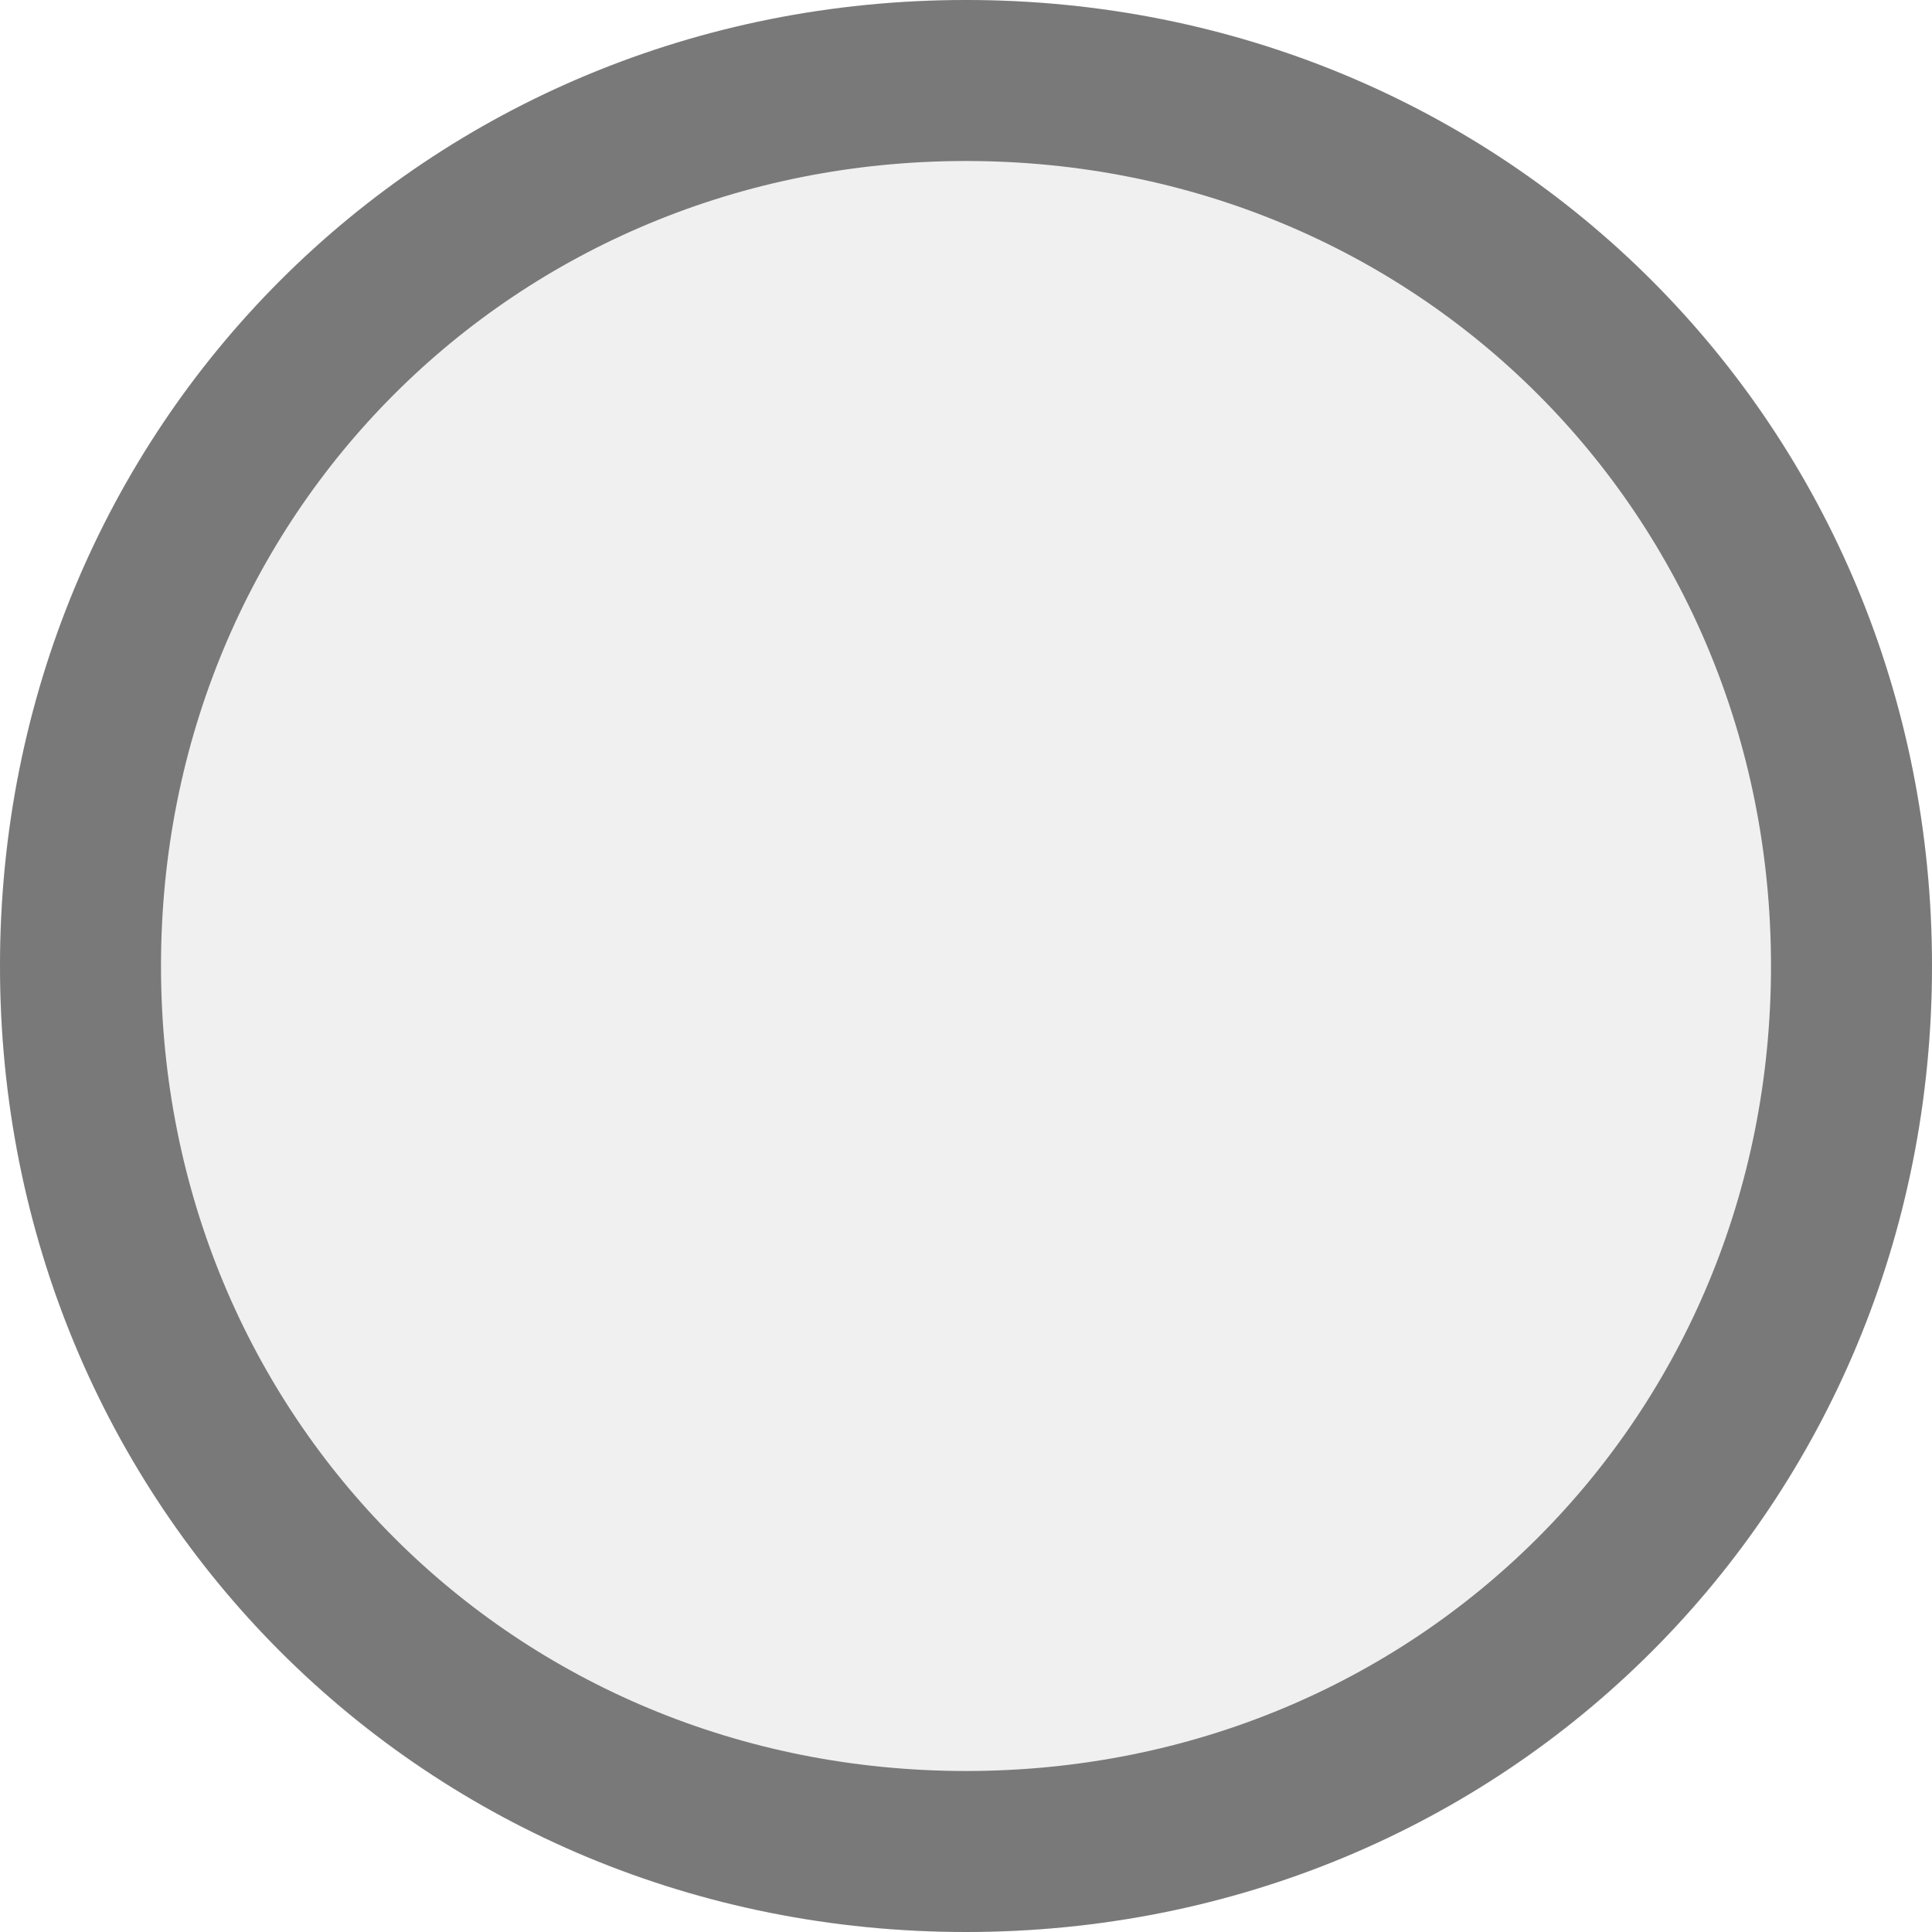
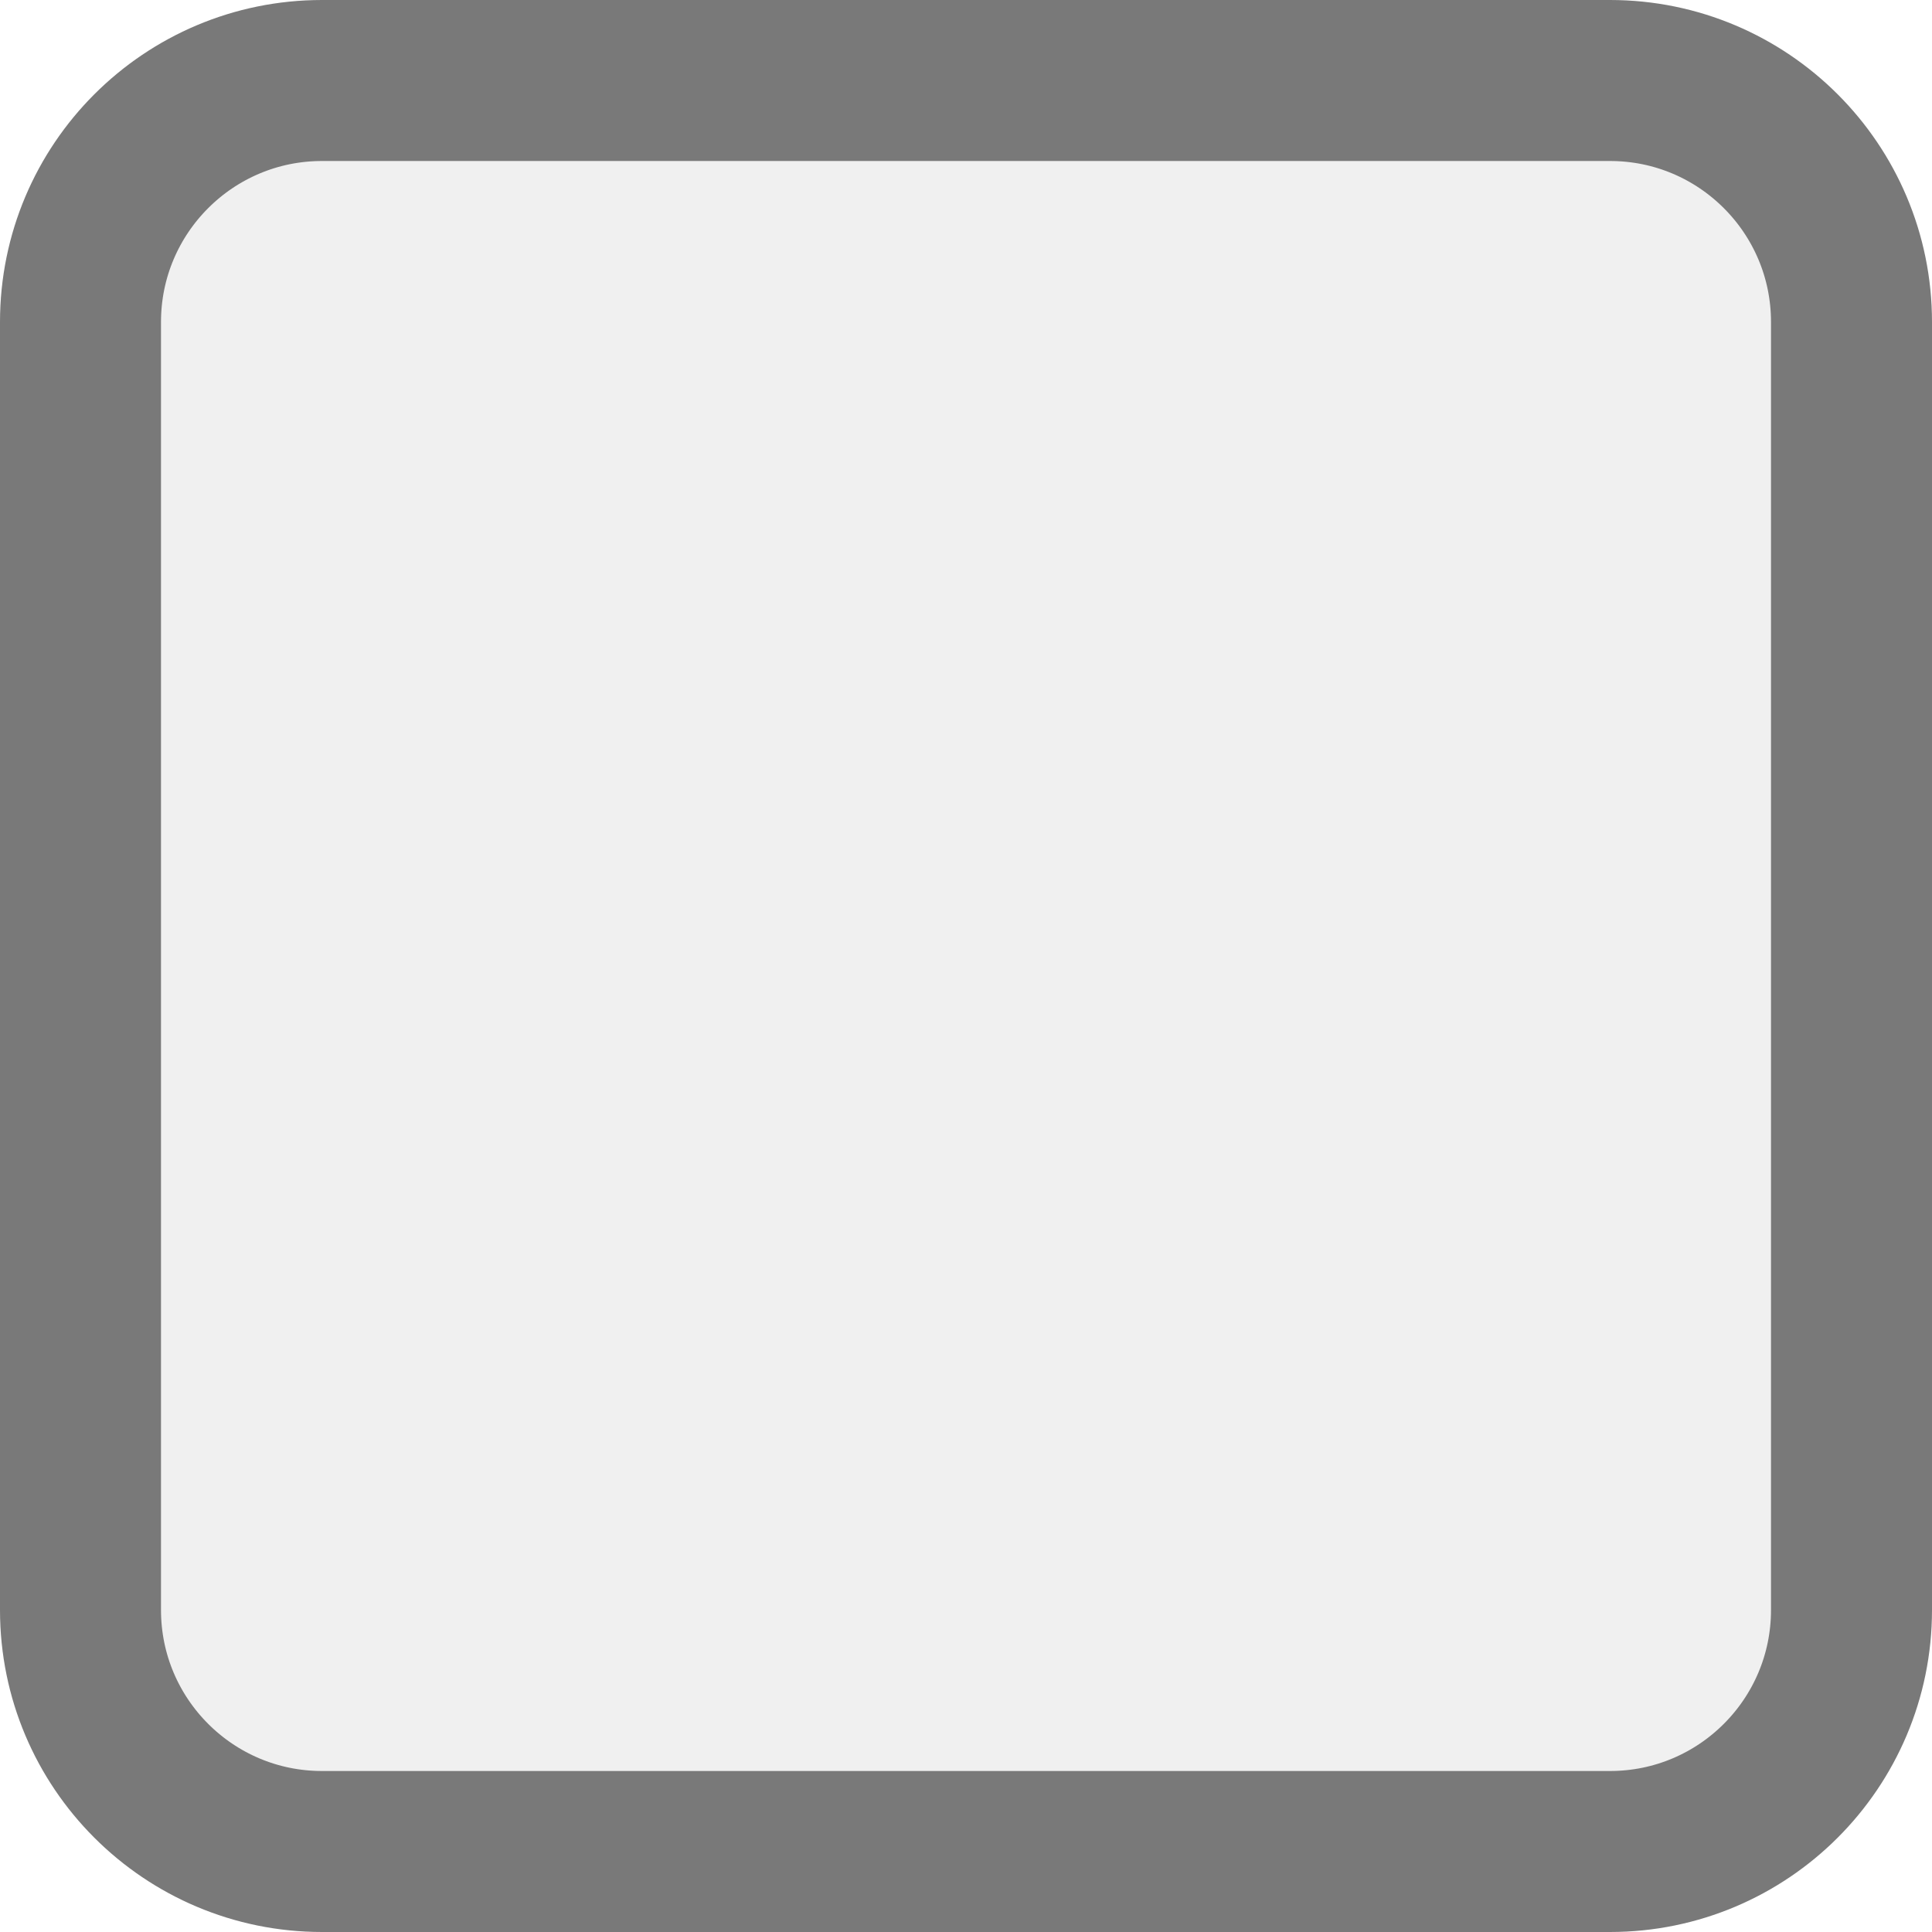
- <svg xmlns="http://www.w3.org/2000/svg" version="1.1" width="12px" height="12px" viewBox="330 400  12 12">
-   <path d="M 336 400  C 339.36 400  342 402.64  342 406  C 342 409.36  339.36 412  336 412  C 332.64 412  330 409.36  330 406  C 330 402.64  332.64 400  336 400  Z " fill-rule="nonzero" fill="#f0f0f0" stroke="none" />
-   <path d="M 336 400.5  C 339.08 400.5  341.5 402.92  341.5 406  C 341.5 409.08  339.08 411.5  336 411.5  C 332.92 411.5  330.5 409.08  330.5 406  C 330.5 402.92  332.92 400.5  336 400.5  Z " stroke-width="1" stroke="#797979" fill="none" />
+ <svg xmlns="http://www.w3.org/2000/svg" version="1.1" width="12px" height="12px" viewBox="282 290  12 12">
+   <path d="M 282.5 292  A 1.5 1.5 0 0 1 284 290.5 L 292 290.5  A 1.5 1.5 0 0 1 293.5 292 L 293.5 300  A 1.5 1.5 0 0 1 292 301.5 L 284 301.5  A 1.5 1.5 0 0 1 282.5 300 L 282.5 292  Z " fill-rule="nonzero" fill="#f0f0f0" stroke="none" />
+   <path d="M 282.5 292  A 1.5 1.5 0 0 1 284 290.5 L 292 290.5  A 1.5 1.5 0 0 1 293.5 292 L 293.5 300  A 1.5 1.5 0 0 1 292 301.5 L 284 301.5  A 1.5 1.5 0 0 1 282.5 300 L 282.5 292  Z " stroke-width="1" stroke="#797979" fill="none" />
</svg>
